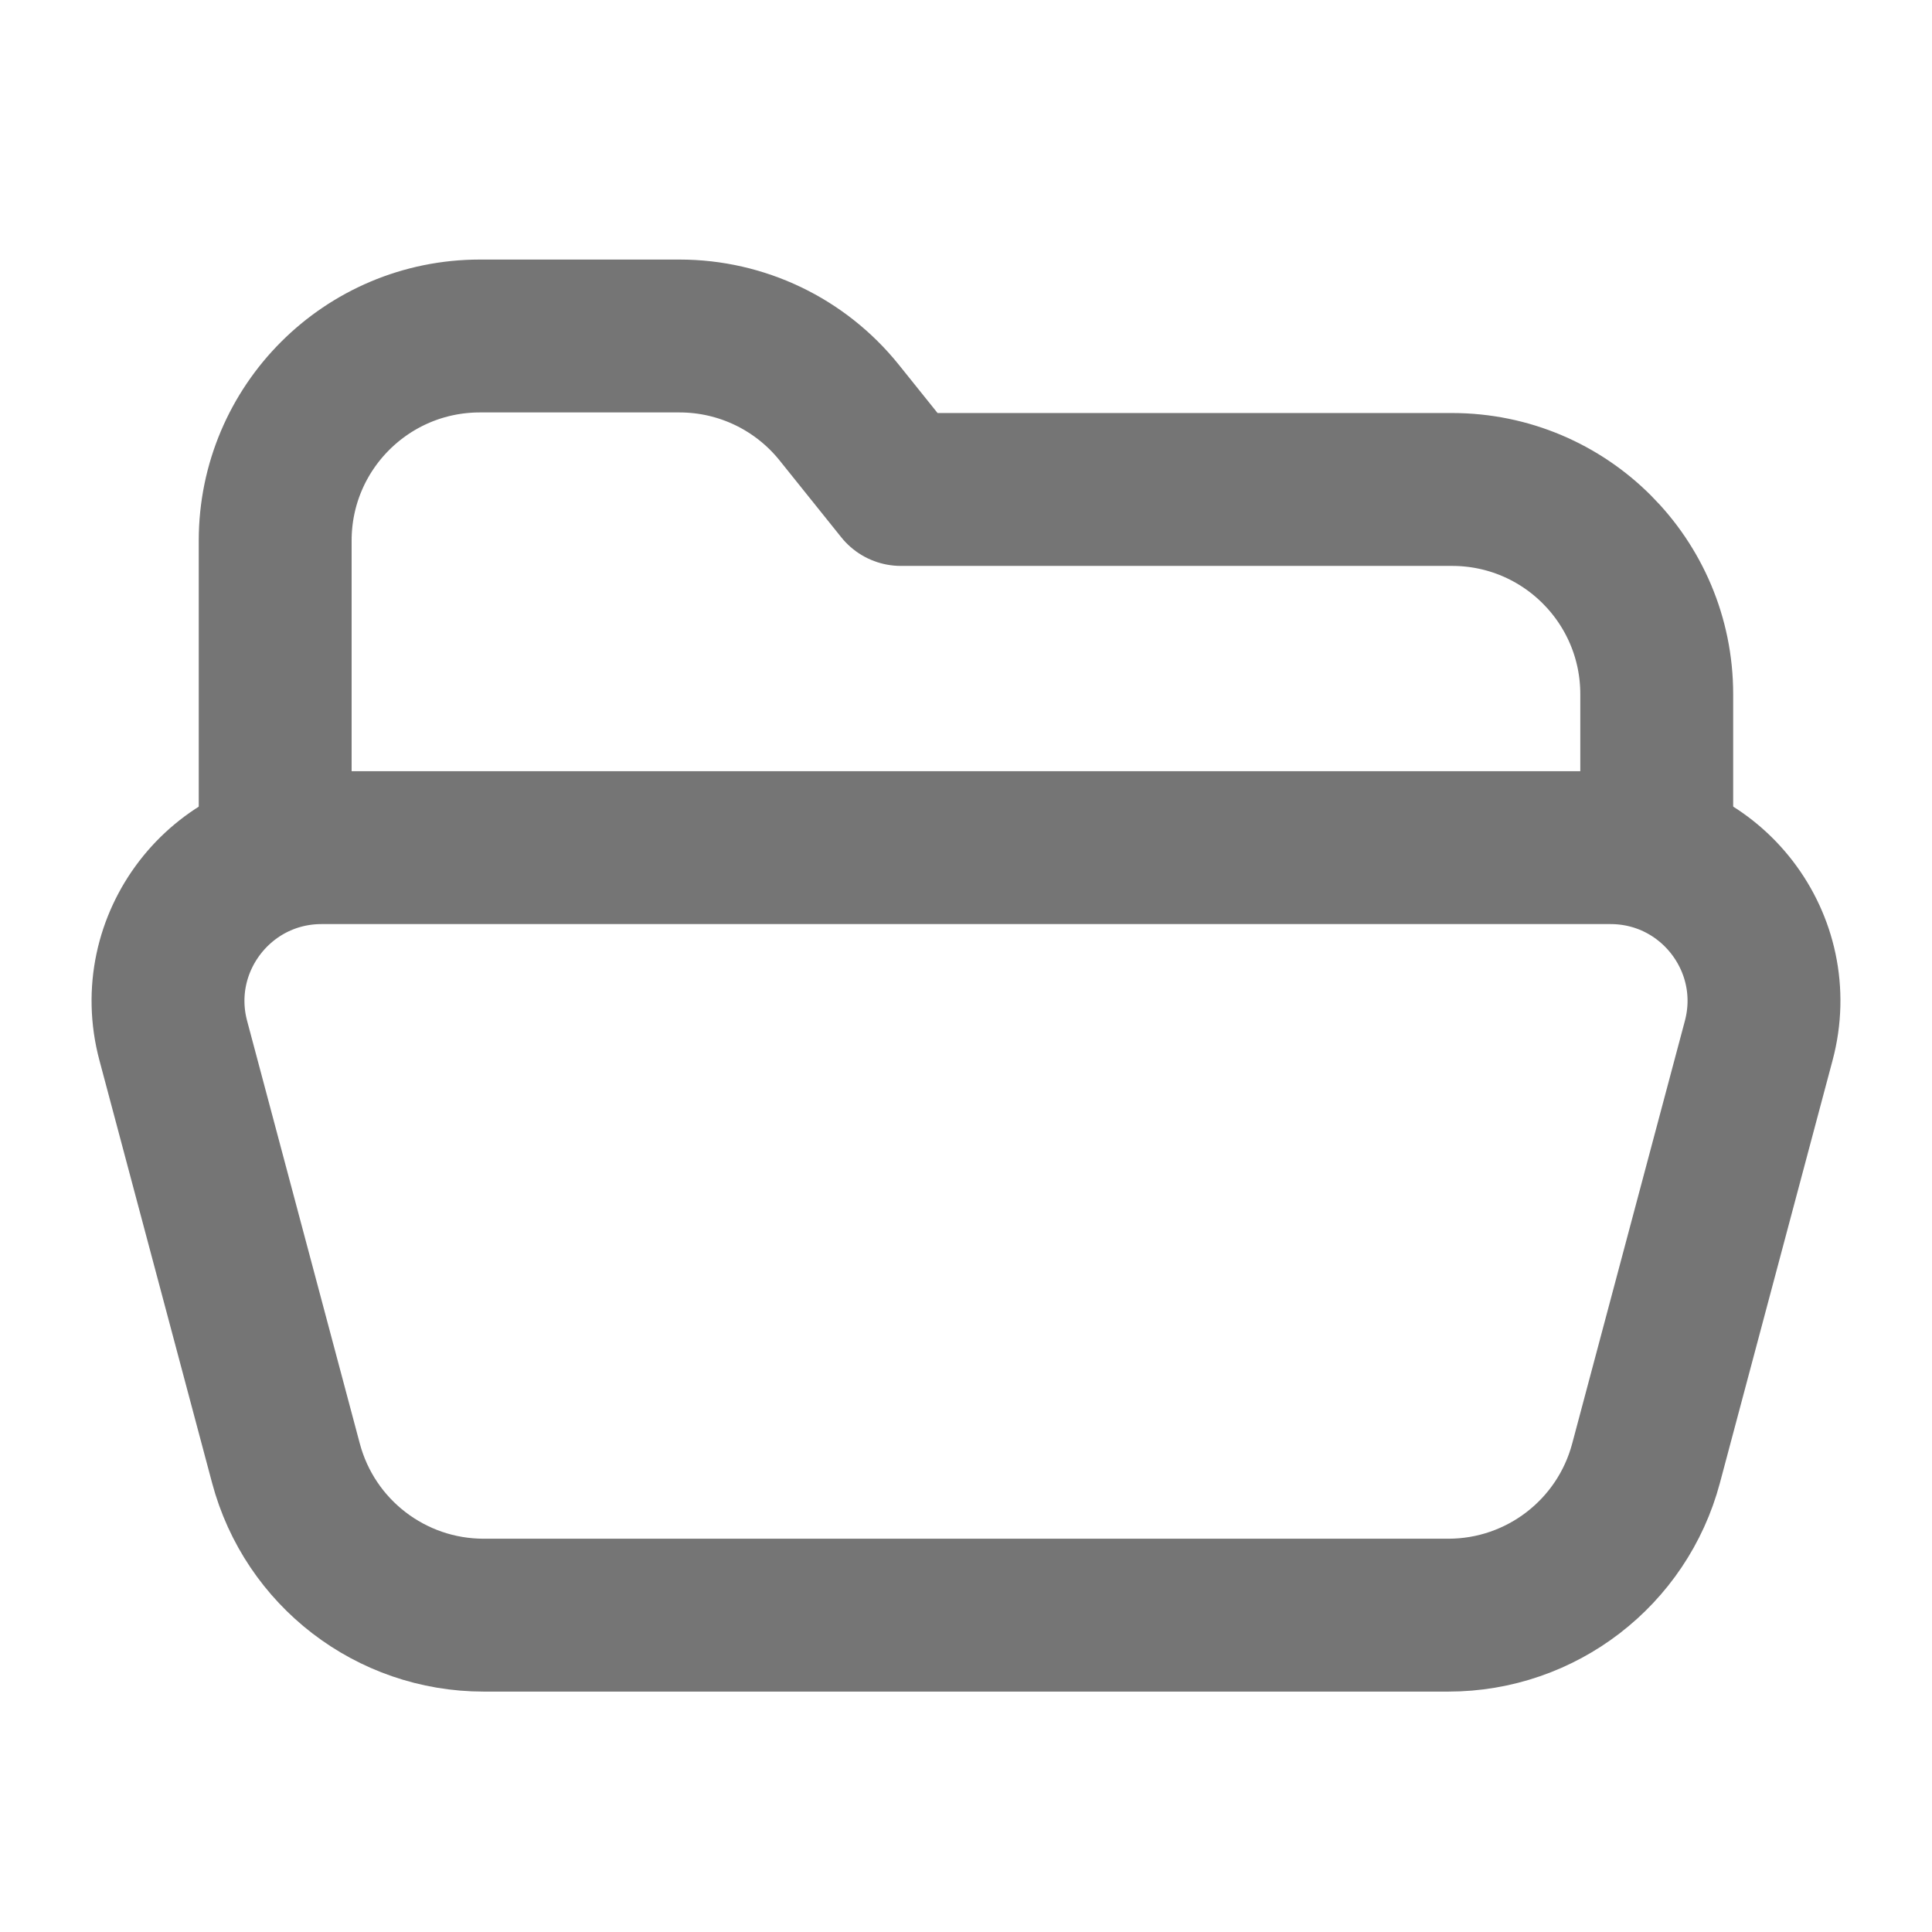
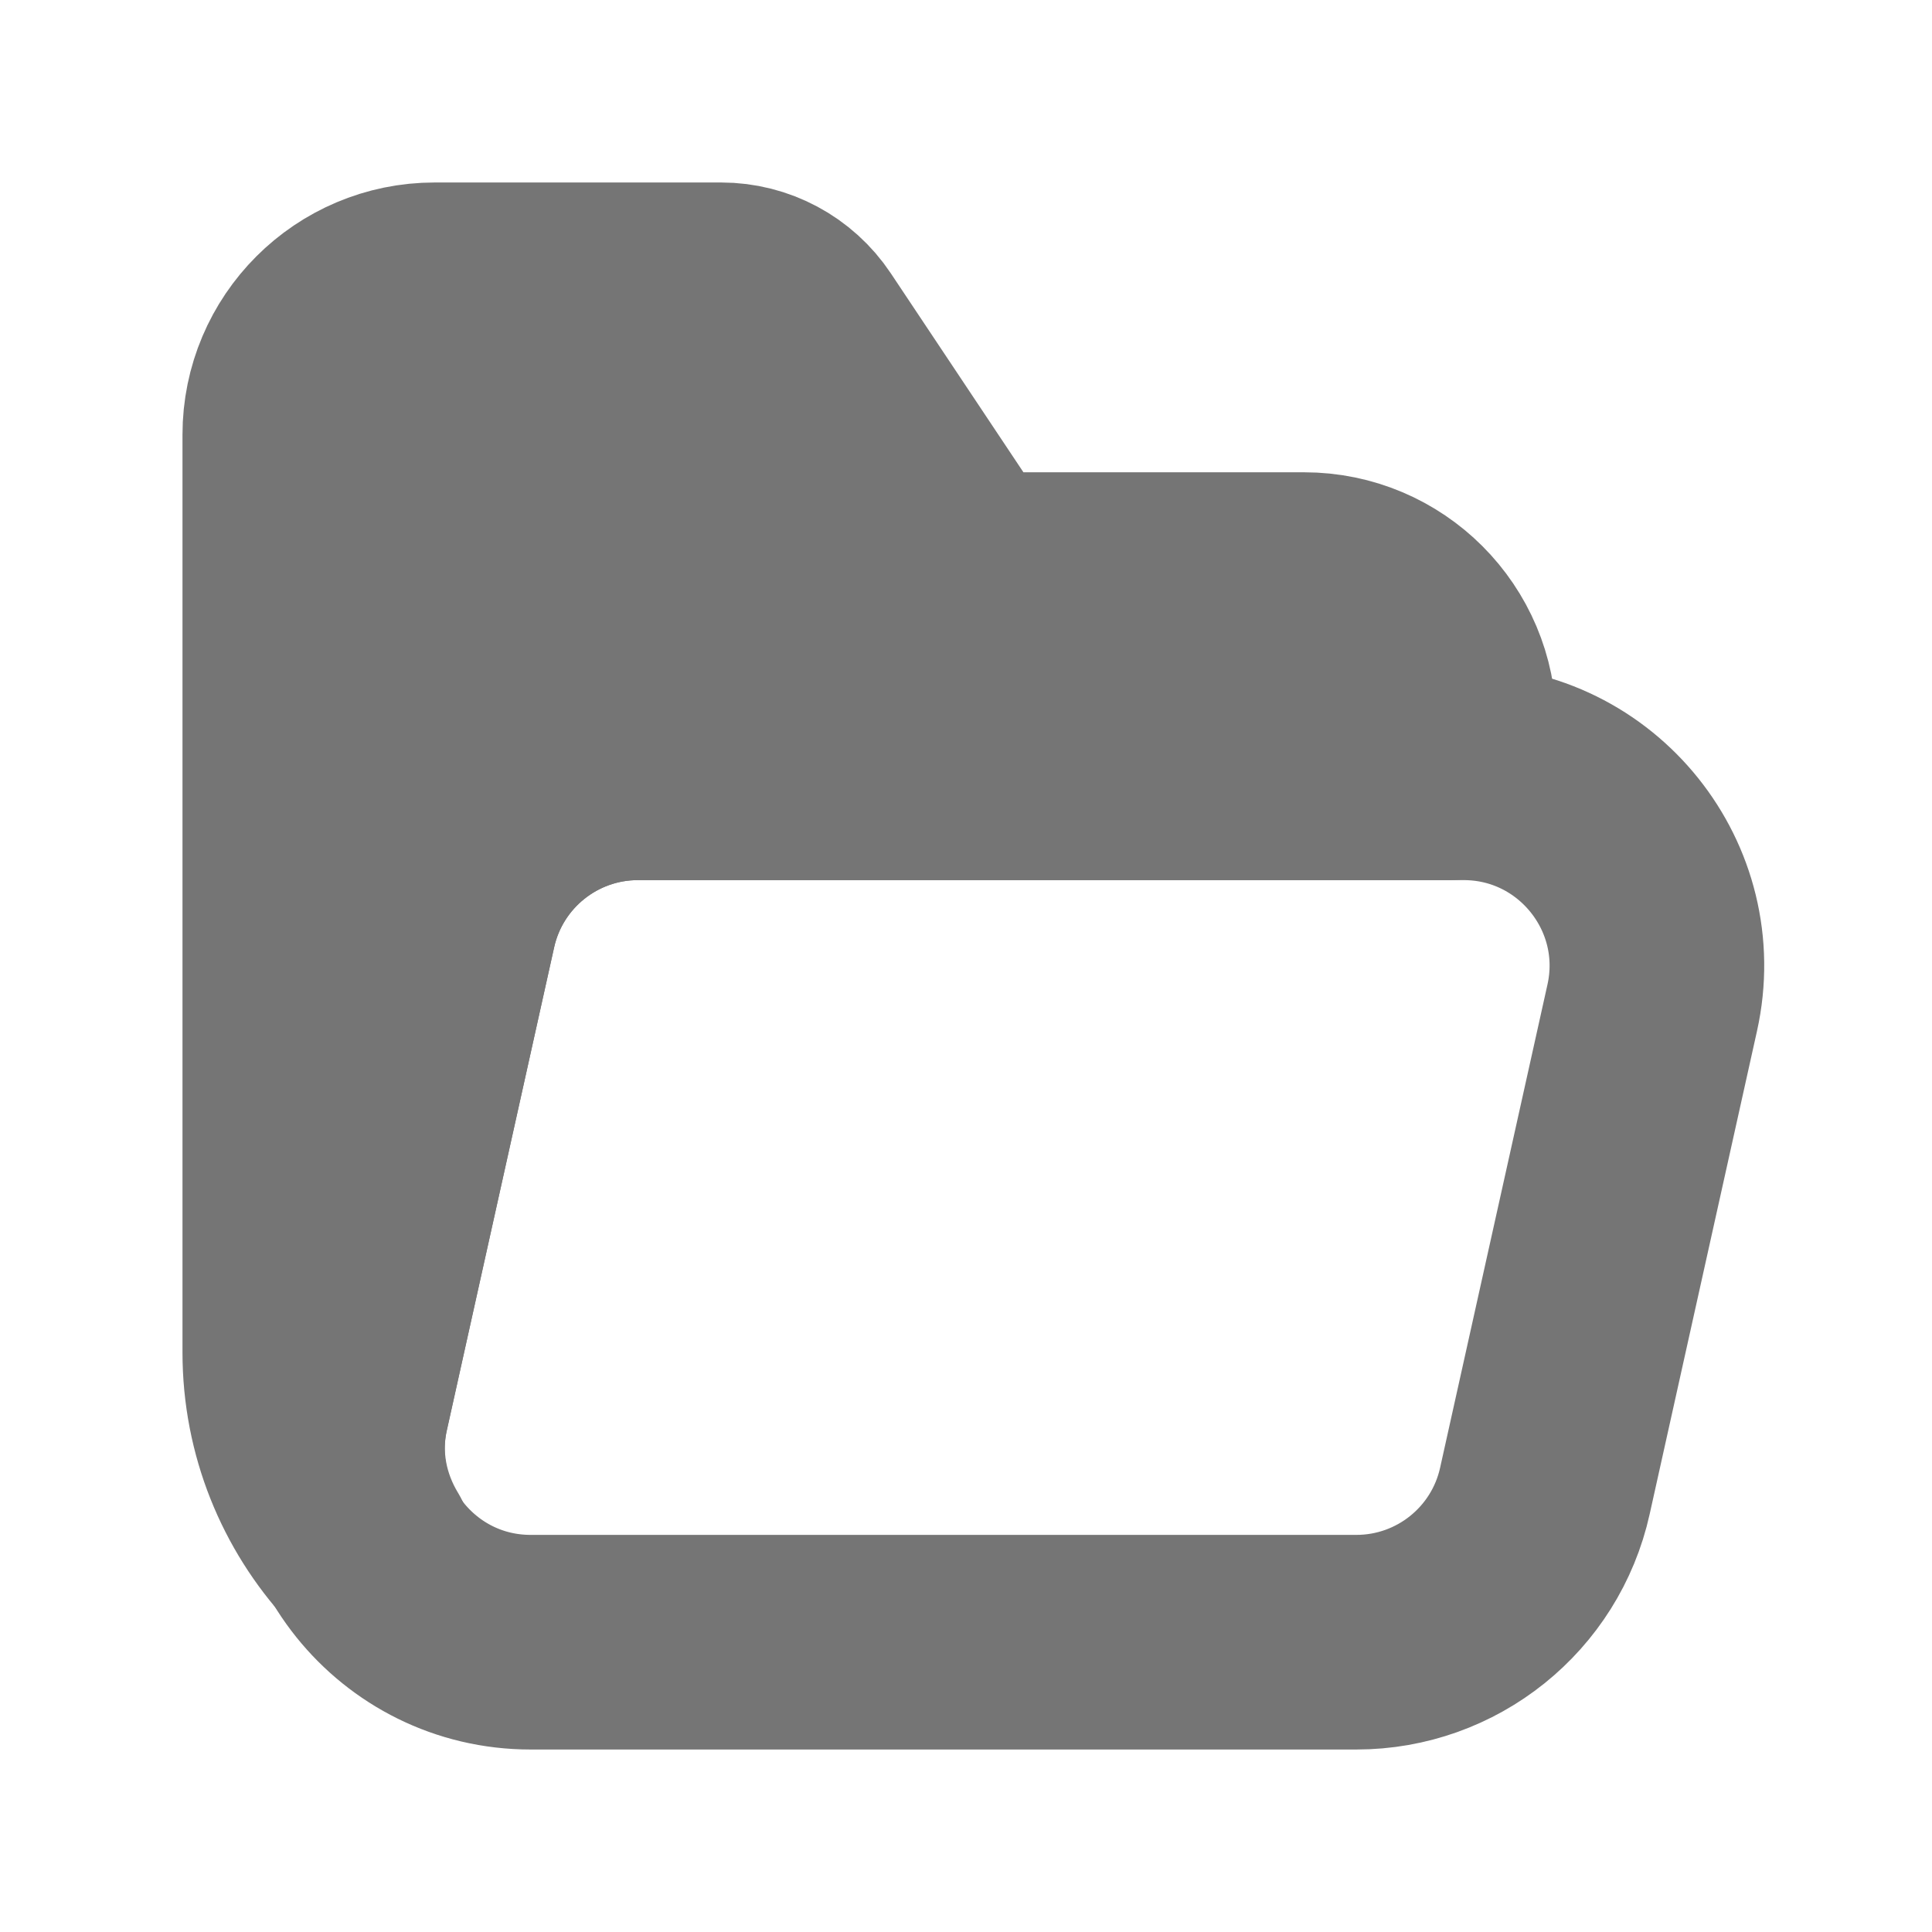
- <svg xmlns="http://www.w3.org/2000/svg" width="23" height="23" viewBox="0 0 23 23" fill="none">
-   <path d="M3.276 10.091V6.436C3.276 5.09 4.367 4 5.713 4H8.09C8.829 4 9.527 4.335 9.99 4.911L10.725 5.827H17.286C18.633 5.827 19.723 6.918 19.723 8.264V10.091" stroke="#757575" stroke-width="1.82" stroke-linecap="round" stroke-linejoin="round" />
-   <path d="M3.827 10.091H19.172C20.373 10.091 21.247 11.229 20.937 12.389L19.596 17.419C19.312 18.486 18.346 19.228 17.242 19.228H5.758C4.654 19.228 3.688 18.486 3.404 17.419L2.063 12.389C1.753 11.229 2.628 10.091 3.828 10.091H3.827Z" stroke="#757575" stroke-width="1.82" stroke-linecap="round" stroke-linejoin="round" />
+ <svg xmlns="http://www.w3.org/2000/svg" width="22" height="22" viewBox="0 0 22 22" fill="none">
+   <path d="M14.85 6.6H11L9.127 3.79C8.923 3.484 8.579 3.3 8.212 3.3H4.95C4.039 3.3 3.3 4.039 3.3 4.95V15.4C3.3 16.259 3.629 17.04 4.168 17.628C3.889 17.166 3.766 16.603 3.895 16.023L5.117 10.523C5.341 9.516 6.234 8.8 7.264 8.8H16.5V8.25C16.5 7.339 15.761 6.6 14.85 6.6Z" fill="#757575" stroke="#757575" stroke-width="2.444" stroke-linecap="round" stroke-linejoin="round" />
+   <path d="M15.445 18.7H6.042C4.635 18.7 3.589 17.396 3.895 16.023L5.117 10.523C5.34 9.516 6.234 8.8 7.264 8.8H16.667C18.074 8.8 19.12 10.104 18.814 11.477L17.592 16.977C17.369 17.984 16.476 18.7 15.445 18.7Z" stroke="#757575" stroke-width="2.444" stroke-linecap="round" stroke-linejoin="round" />
</svg>
